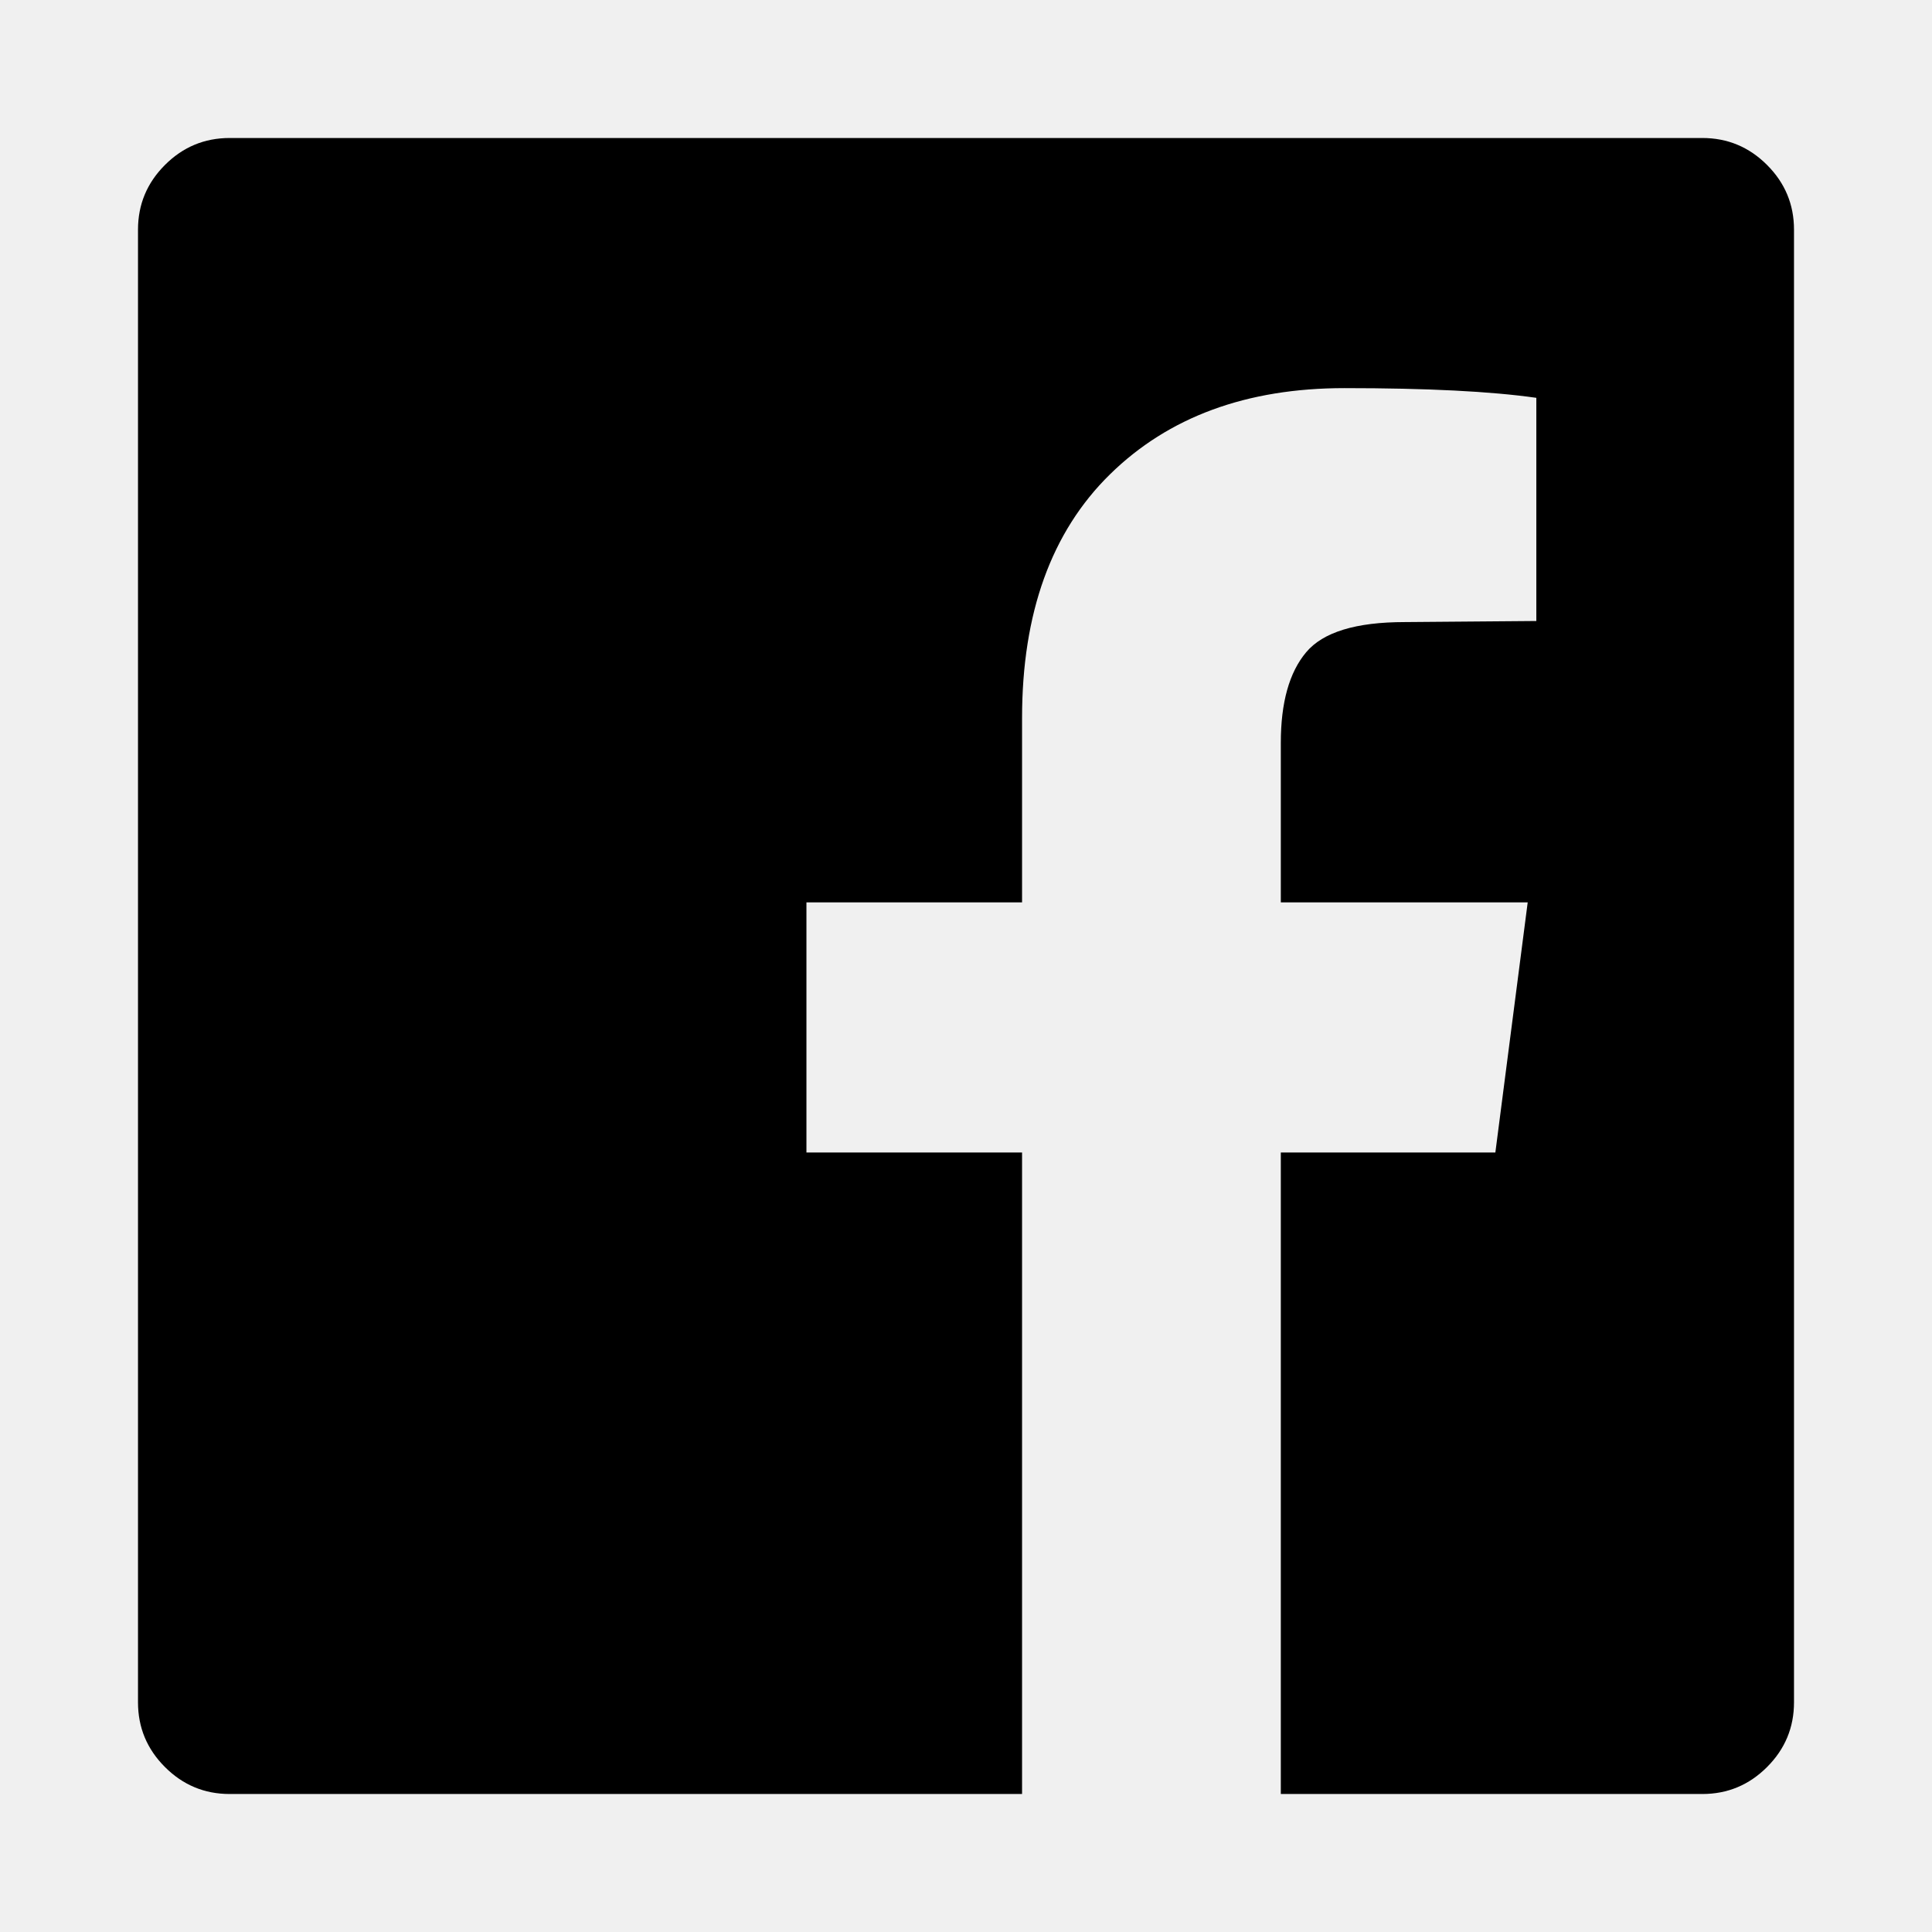
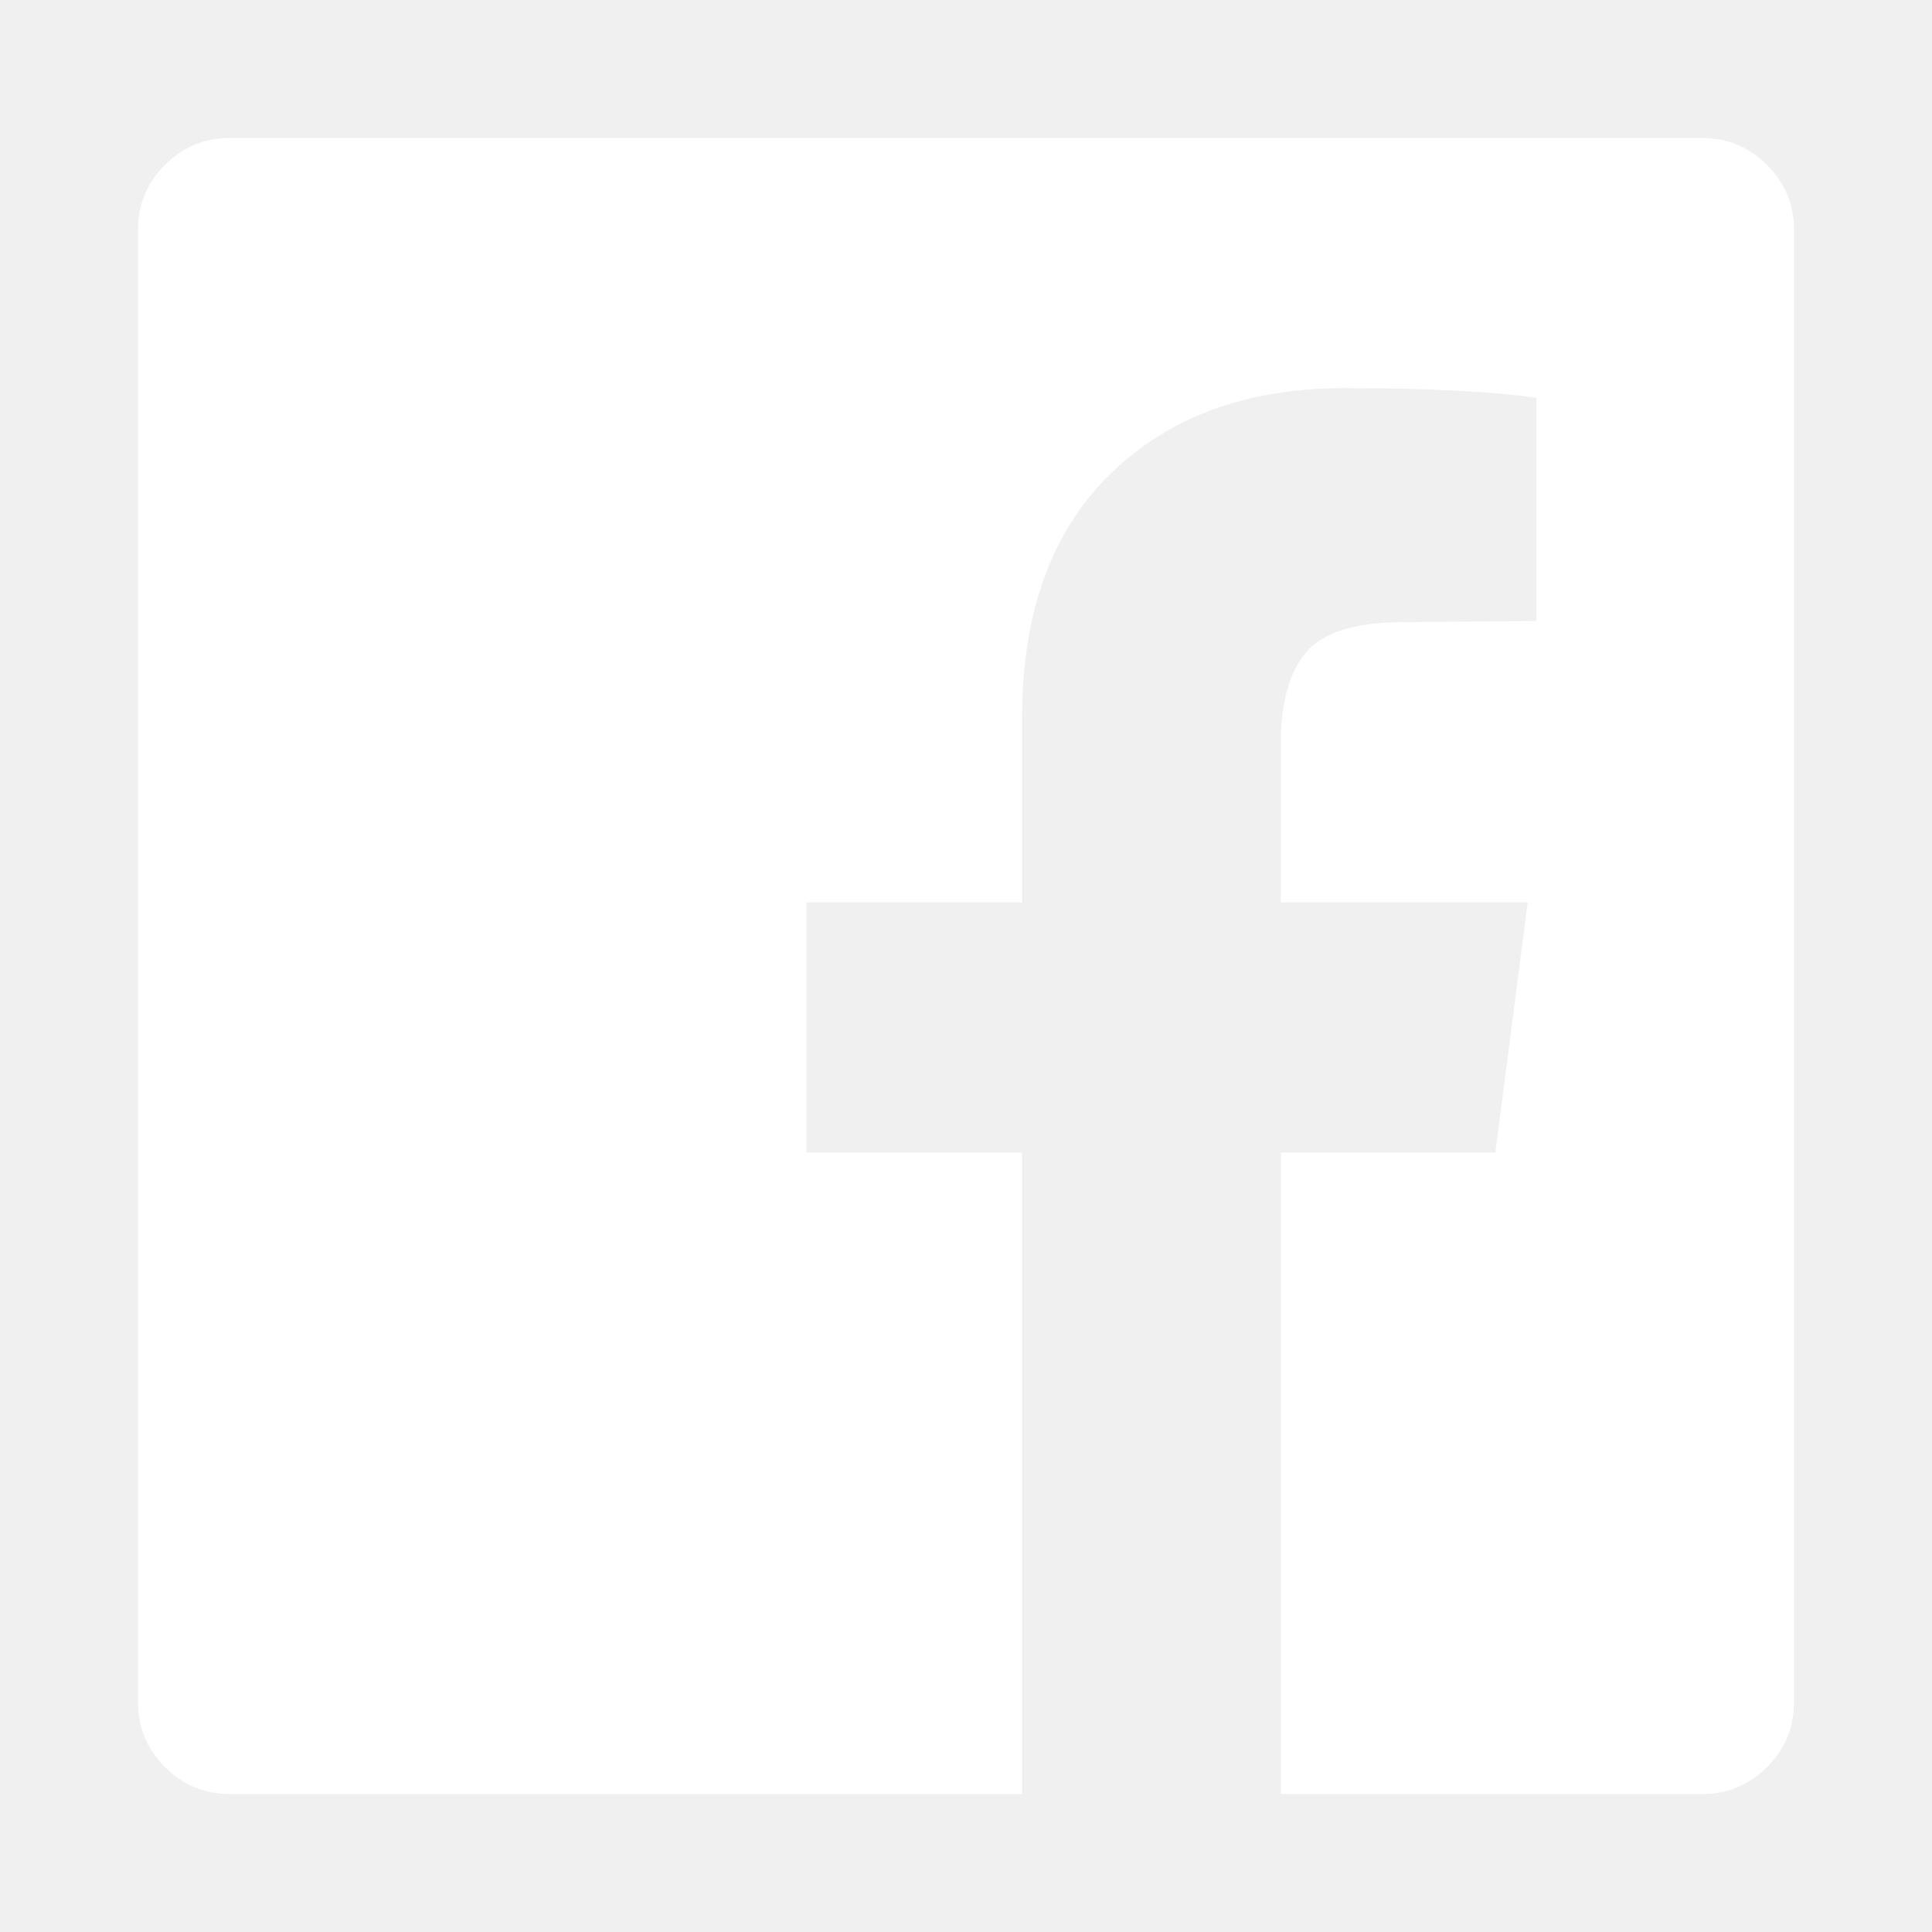
- <svg xmlns="http://www.w3.org/2000/svg" width="1792" height="1792" viewBox="0 0 1792 1792">
-   <path d="M1579 128q35 0 60 25t25 60v1366q0 35-25 60t-60 25h-391v-595h199l30-232h-229v-148q0-56 23.5-84t91.5-28l122-1v-207q-63-9-178-9-136 0-217.5 80t-81.5 226v171h-200v232h200v595h-735q-35 0-60-25t-25-60v-1366q0-35 25-60t60-25h1366z" />
+ <svg xmlns="http://www.w3.org/2000/svg" width="40" height="40" viewBox="0 0 1792 1792">
+   <path fill="#fff" d="M1579 128q35 0 60 25t25 60v1366q0 35-25 60t-60 25h-391v-595h199l30-232h-229v-148q0-56 23.5-84t91.5-28l122-1v-207q-63-9-178-9-136 0-217.5 80t-81.5 226v171h-200v232h200v595h-735q-35 0-60-25t-25-60v-1366q0-35 25-60t60-25h1366z" />
</svg>
